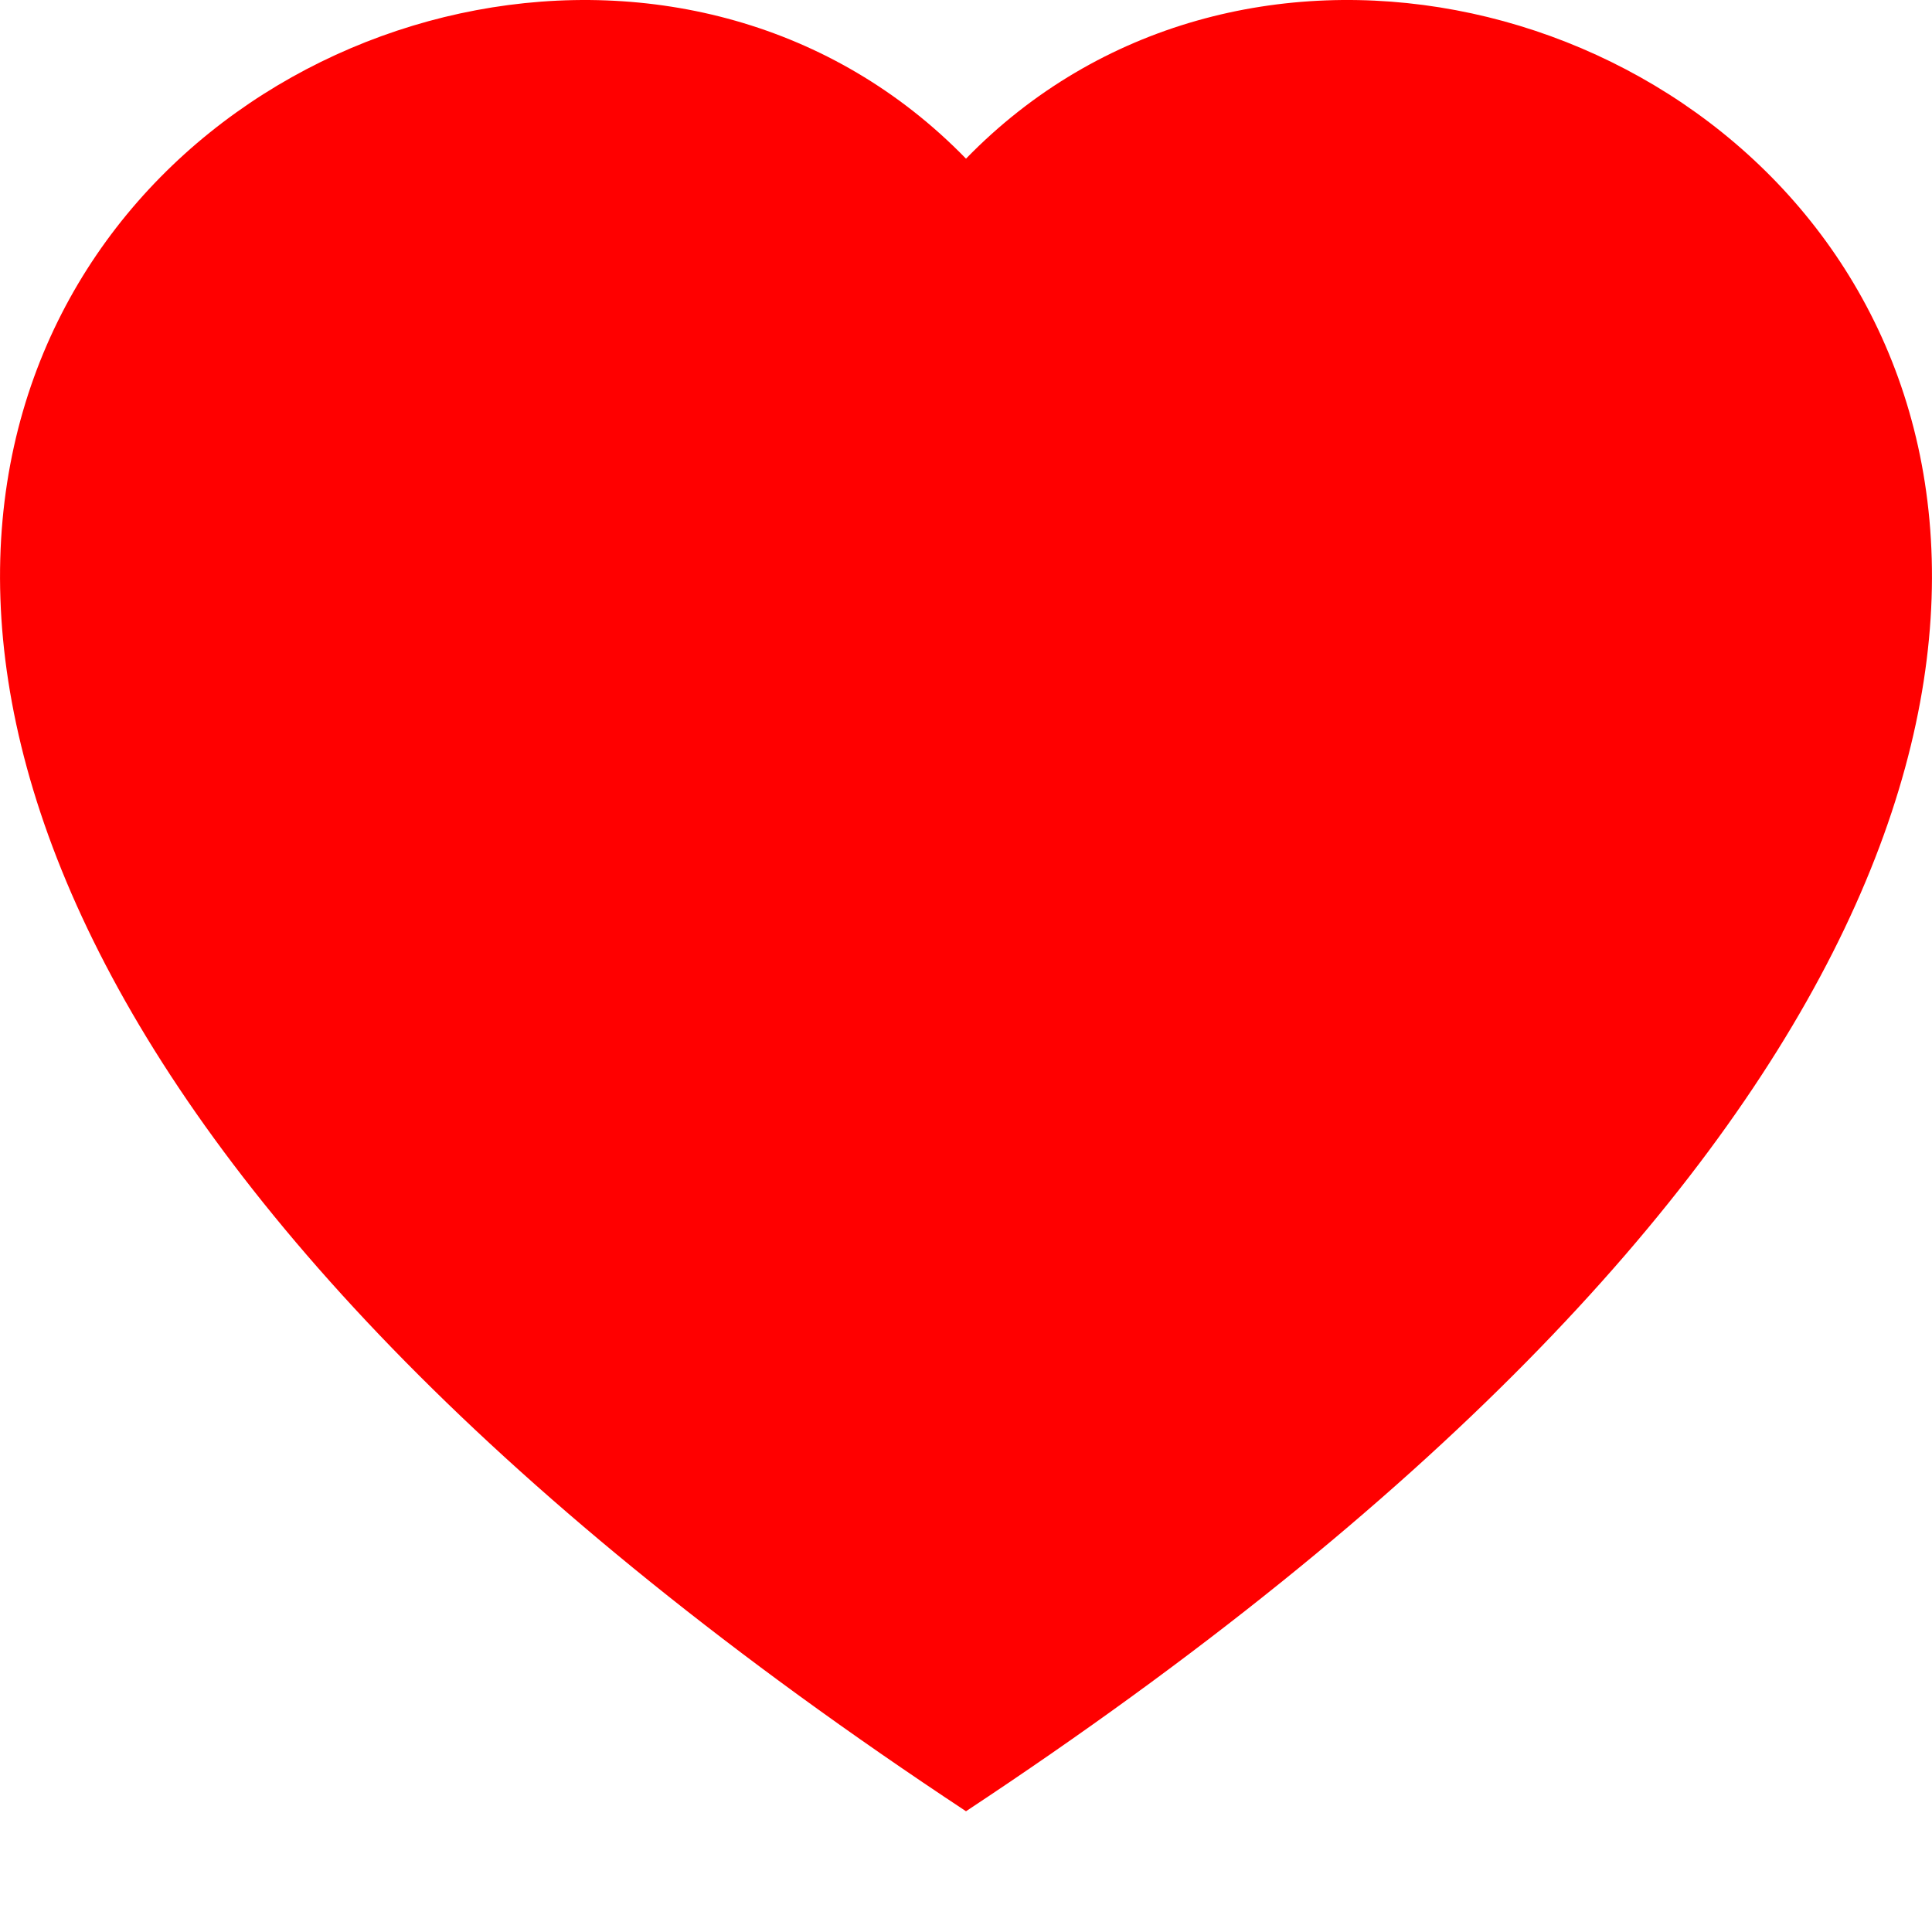
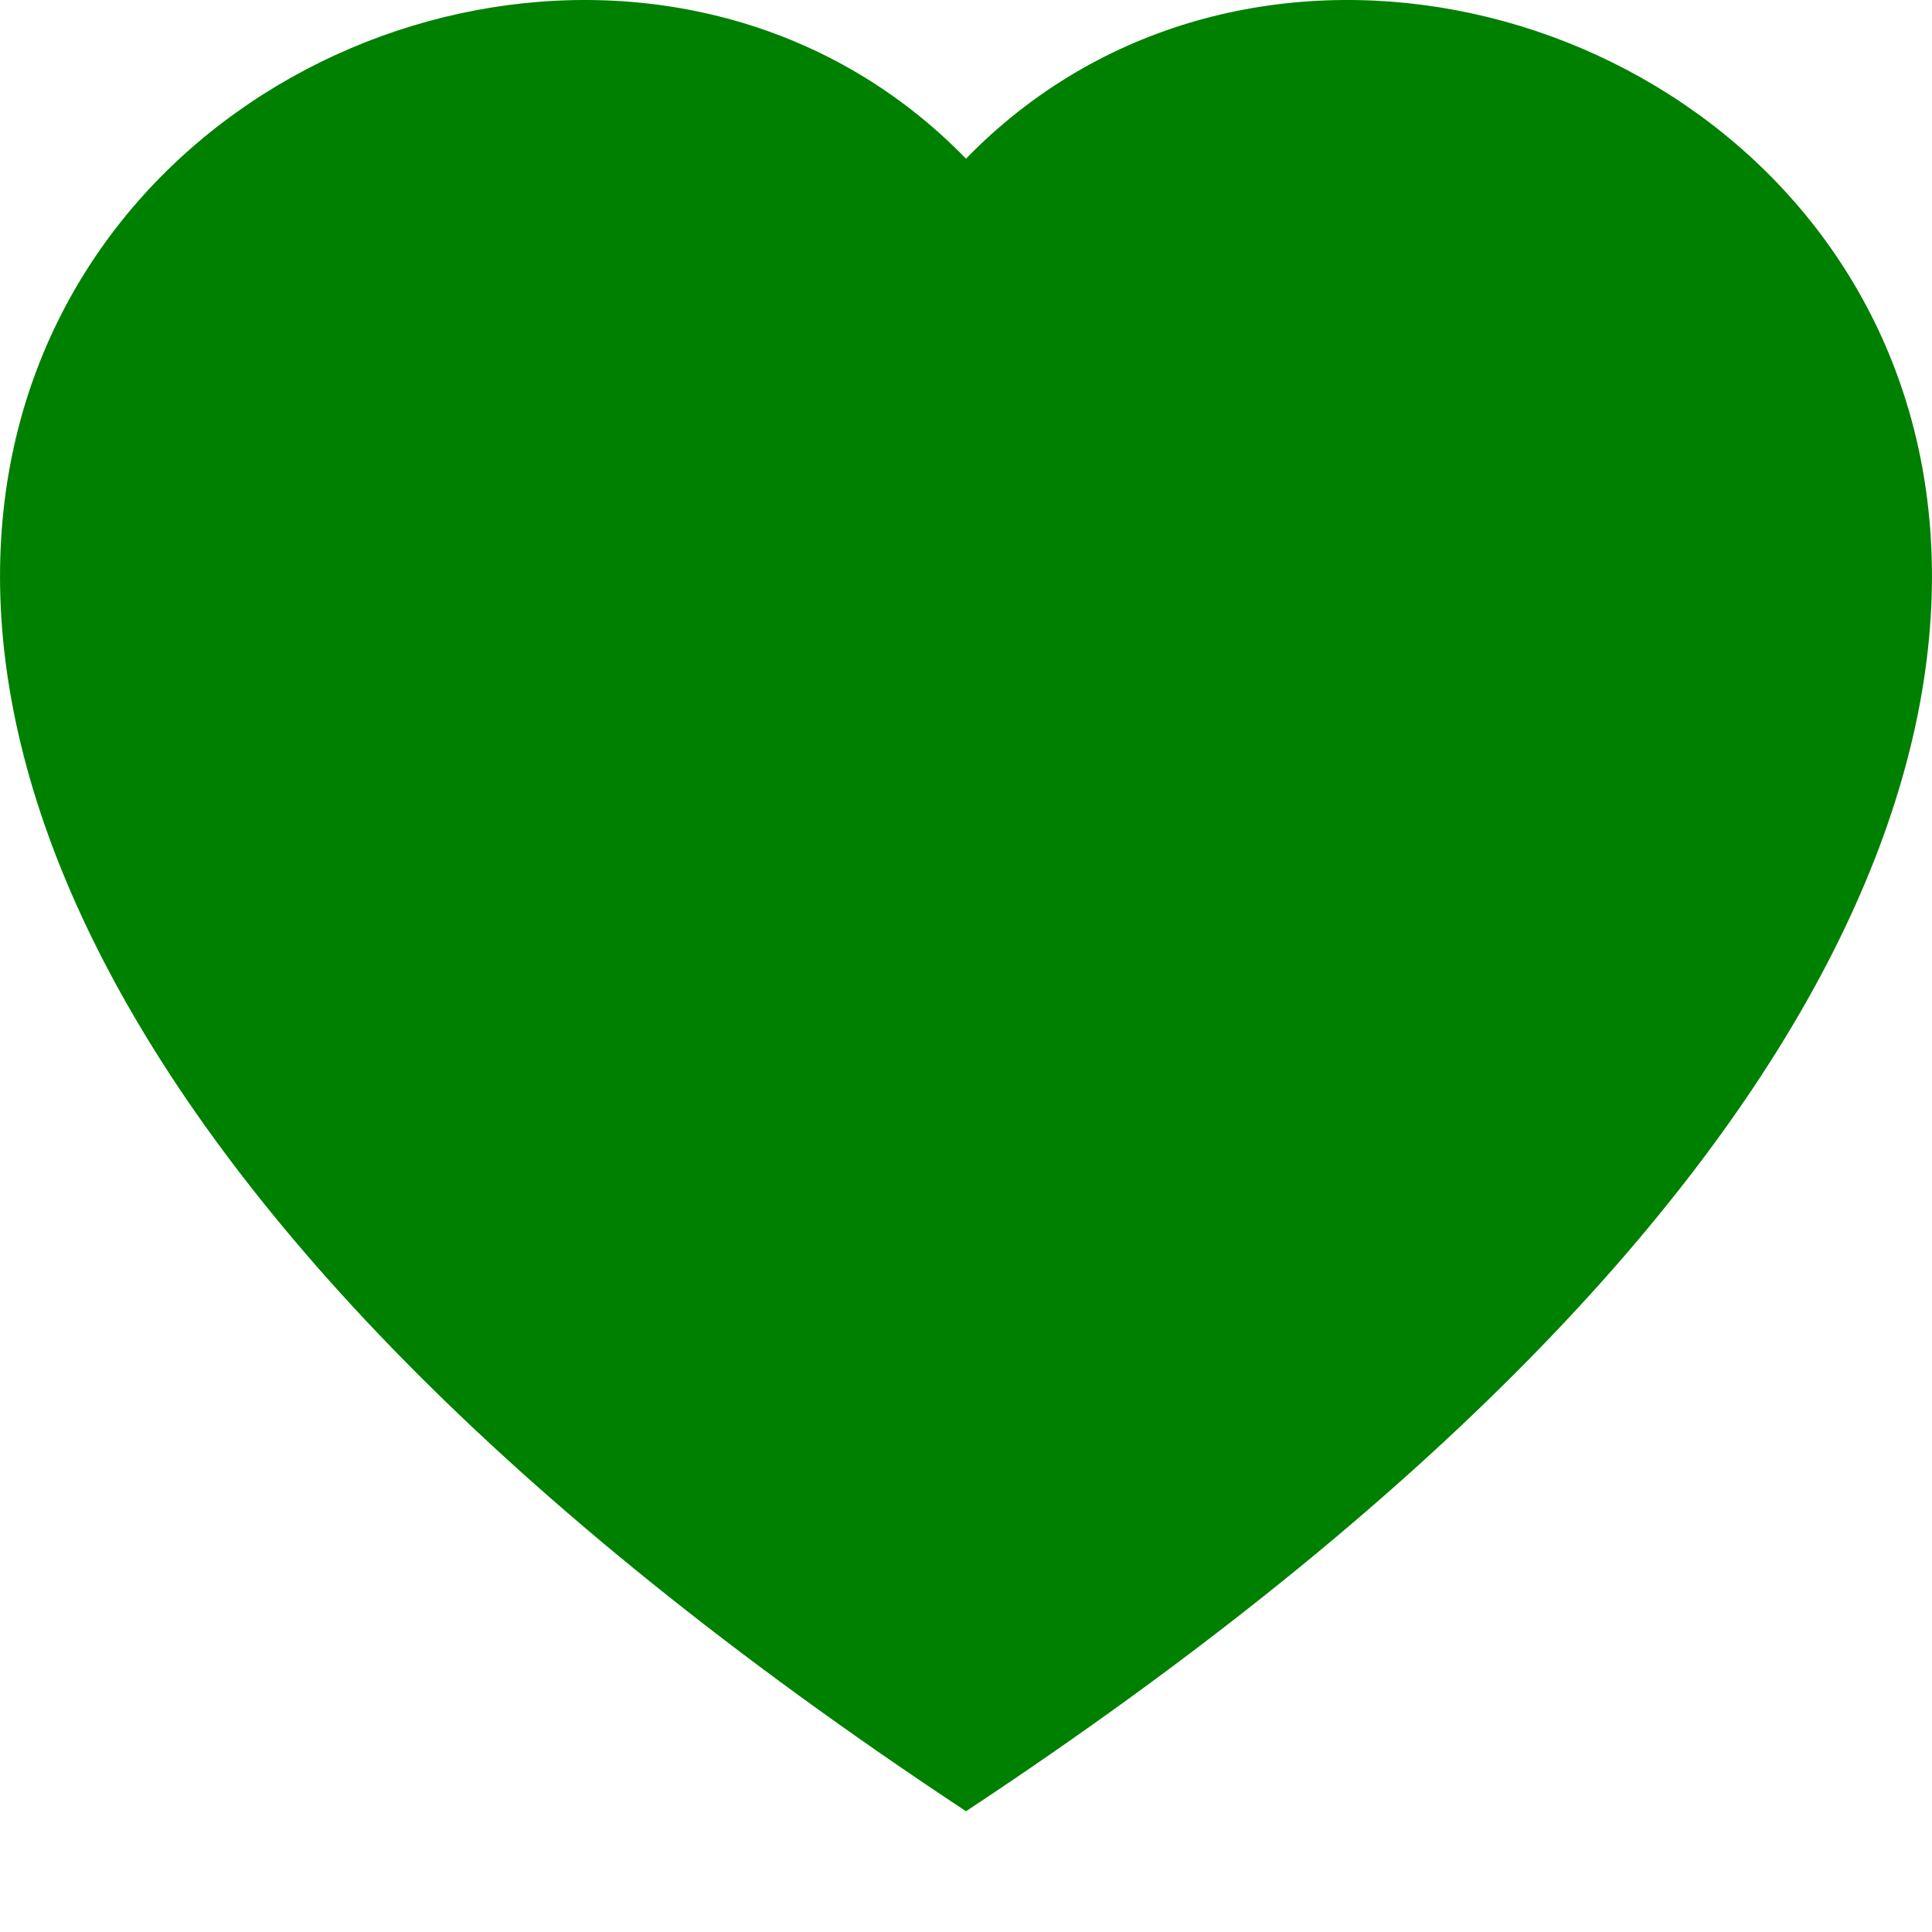
- <svg xmlns="http://www.w3.org/2000/svg" width="16" height="16" fill="red" class="bi bi-heart-fill" viewBox="0 0 16 16">
+ <svg xmlns="http://www.w3.org/2000/svg" width="16" height="16" fill="green" class="bi bi-heart-fill" viewBox="0 0 16 16">
  <path fill-rule="evenodd" d="M8 1.314C12.438-3.248 23.534 4.735 8 15-7.534 4.736 3.562-3.248 8 1.314" />
</svg>
